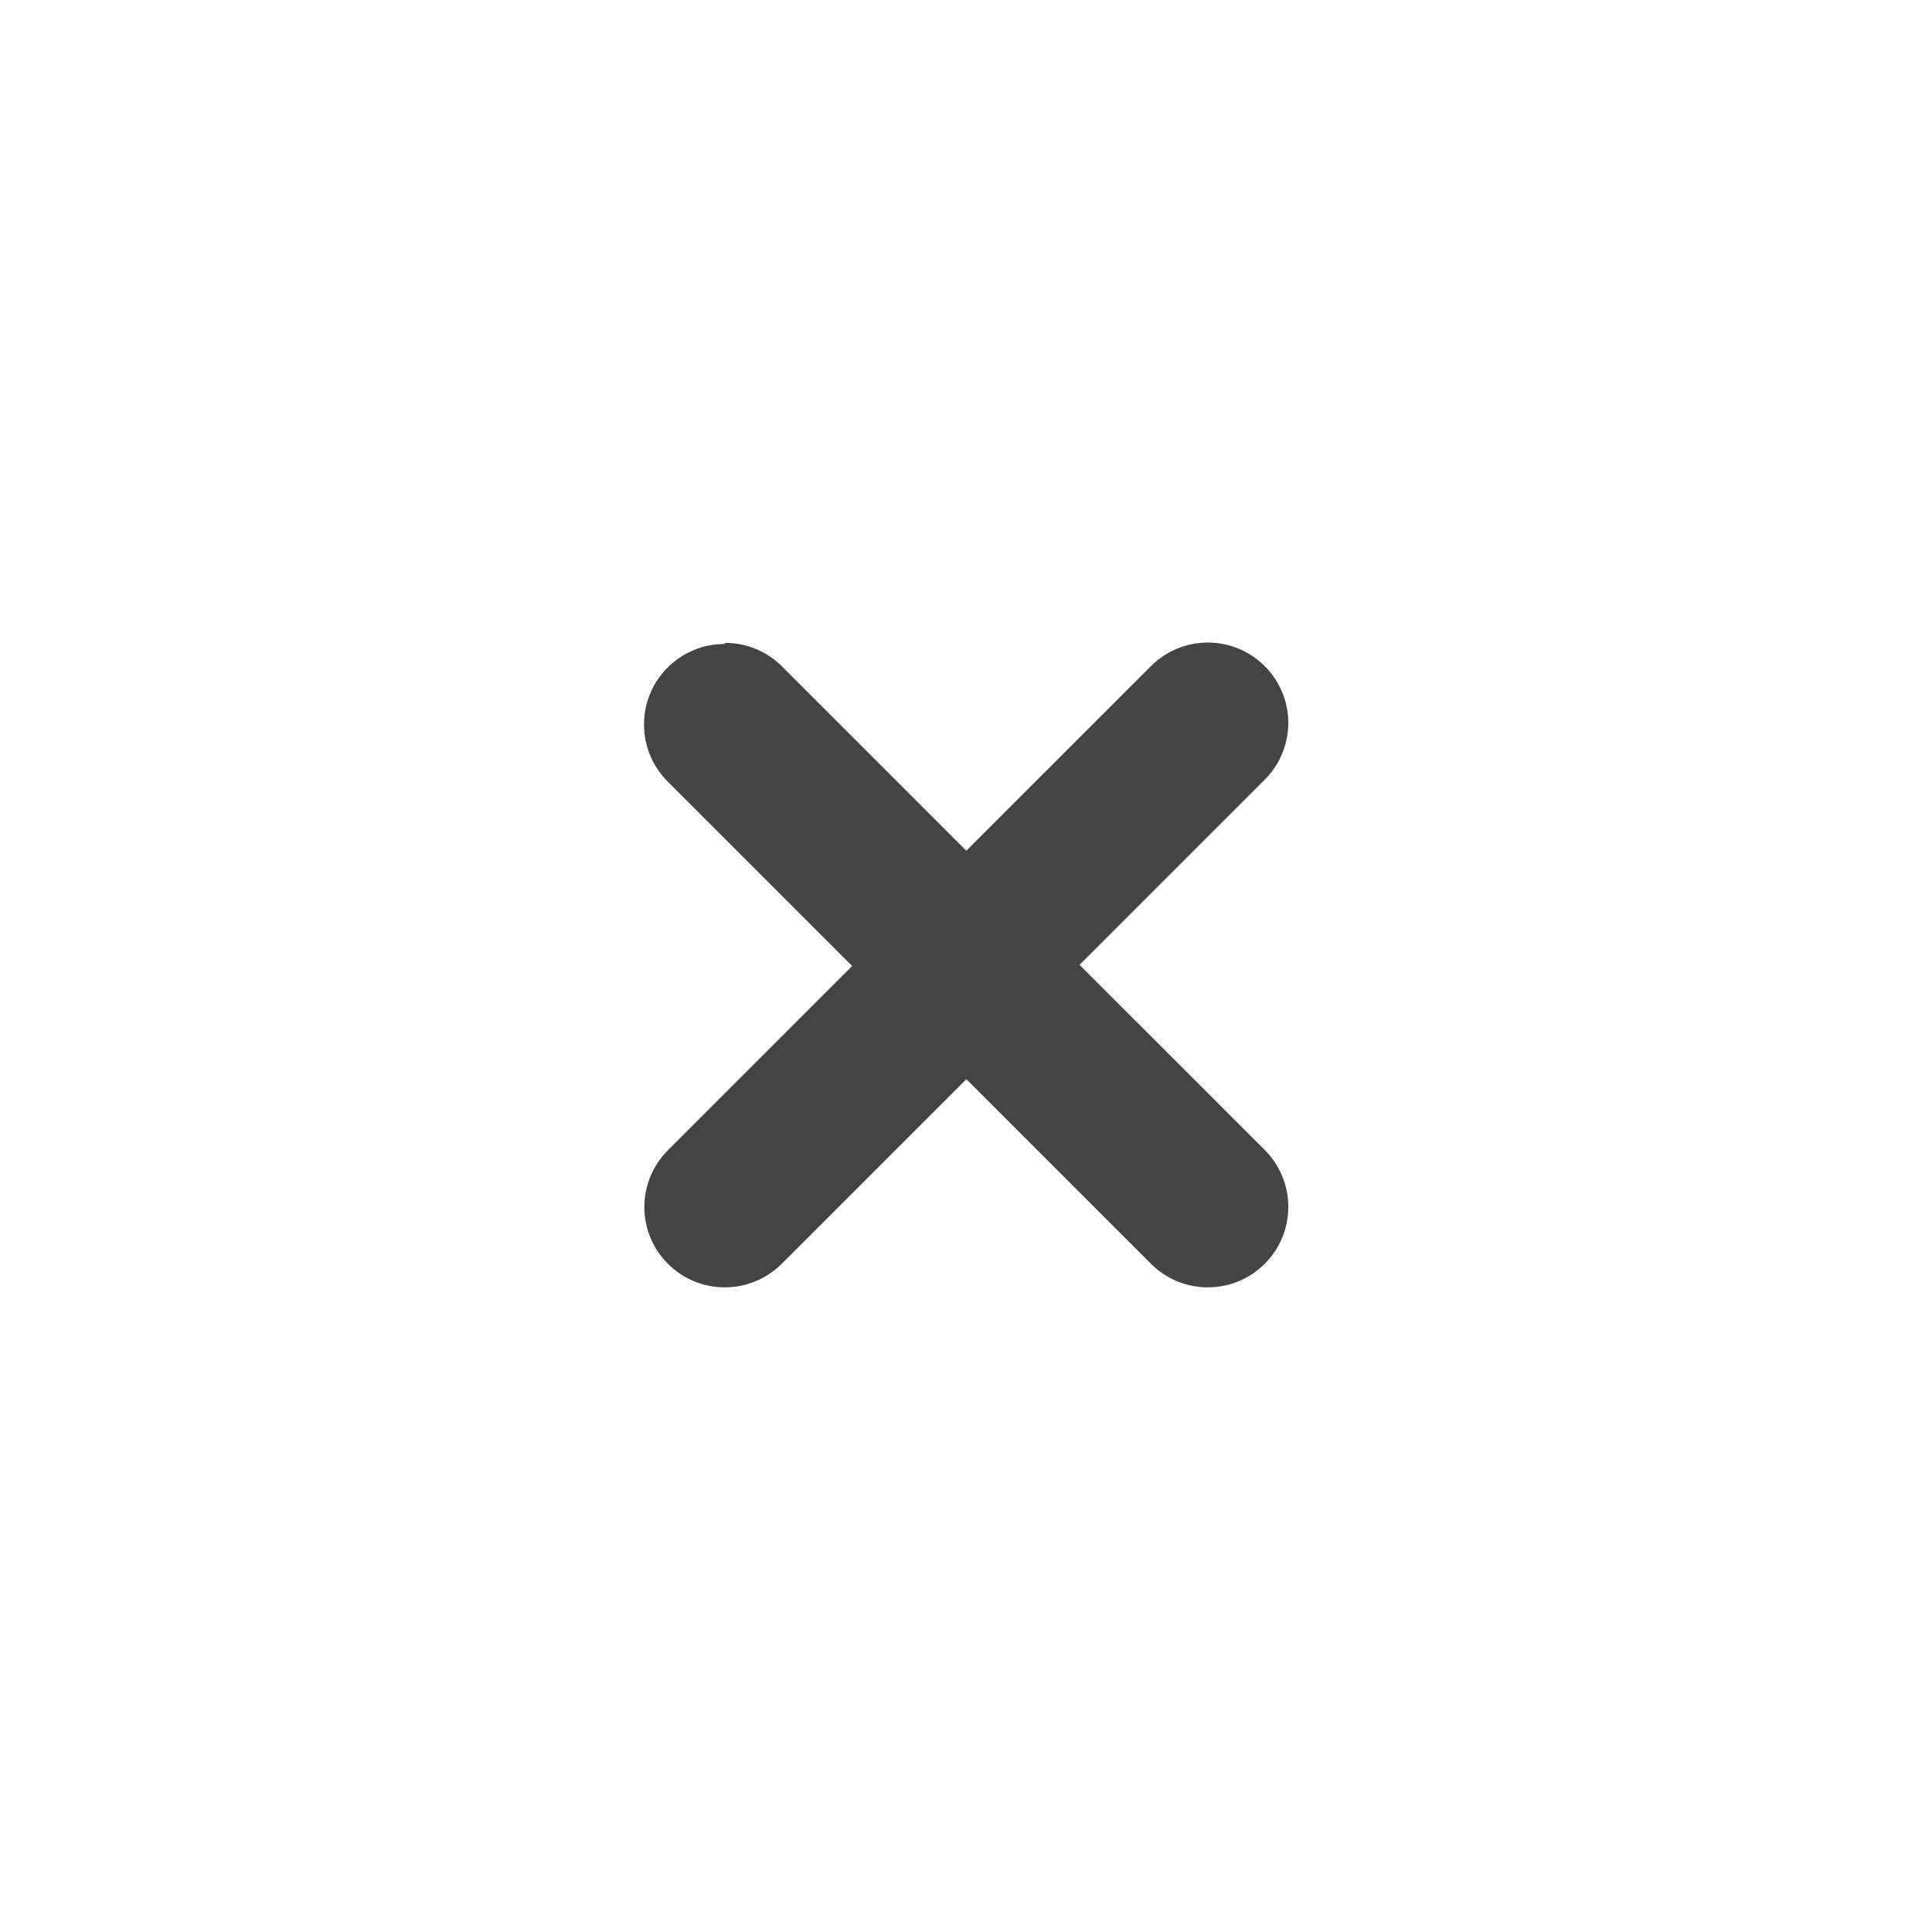
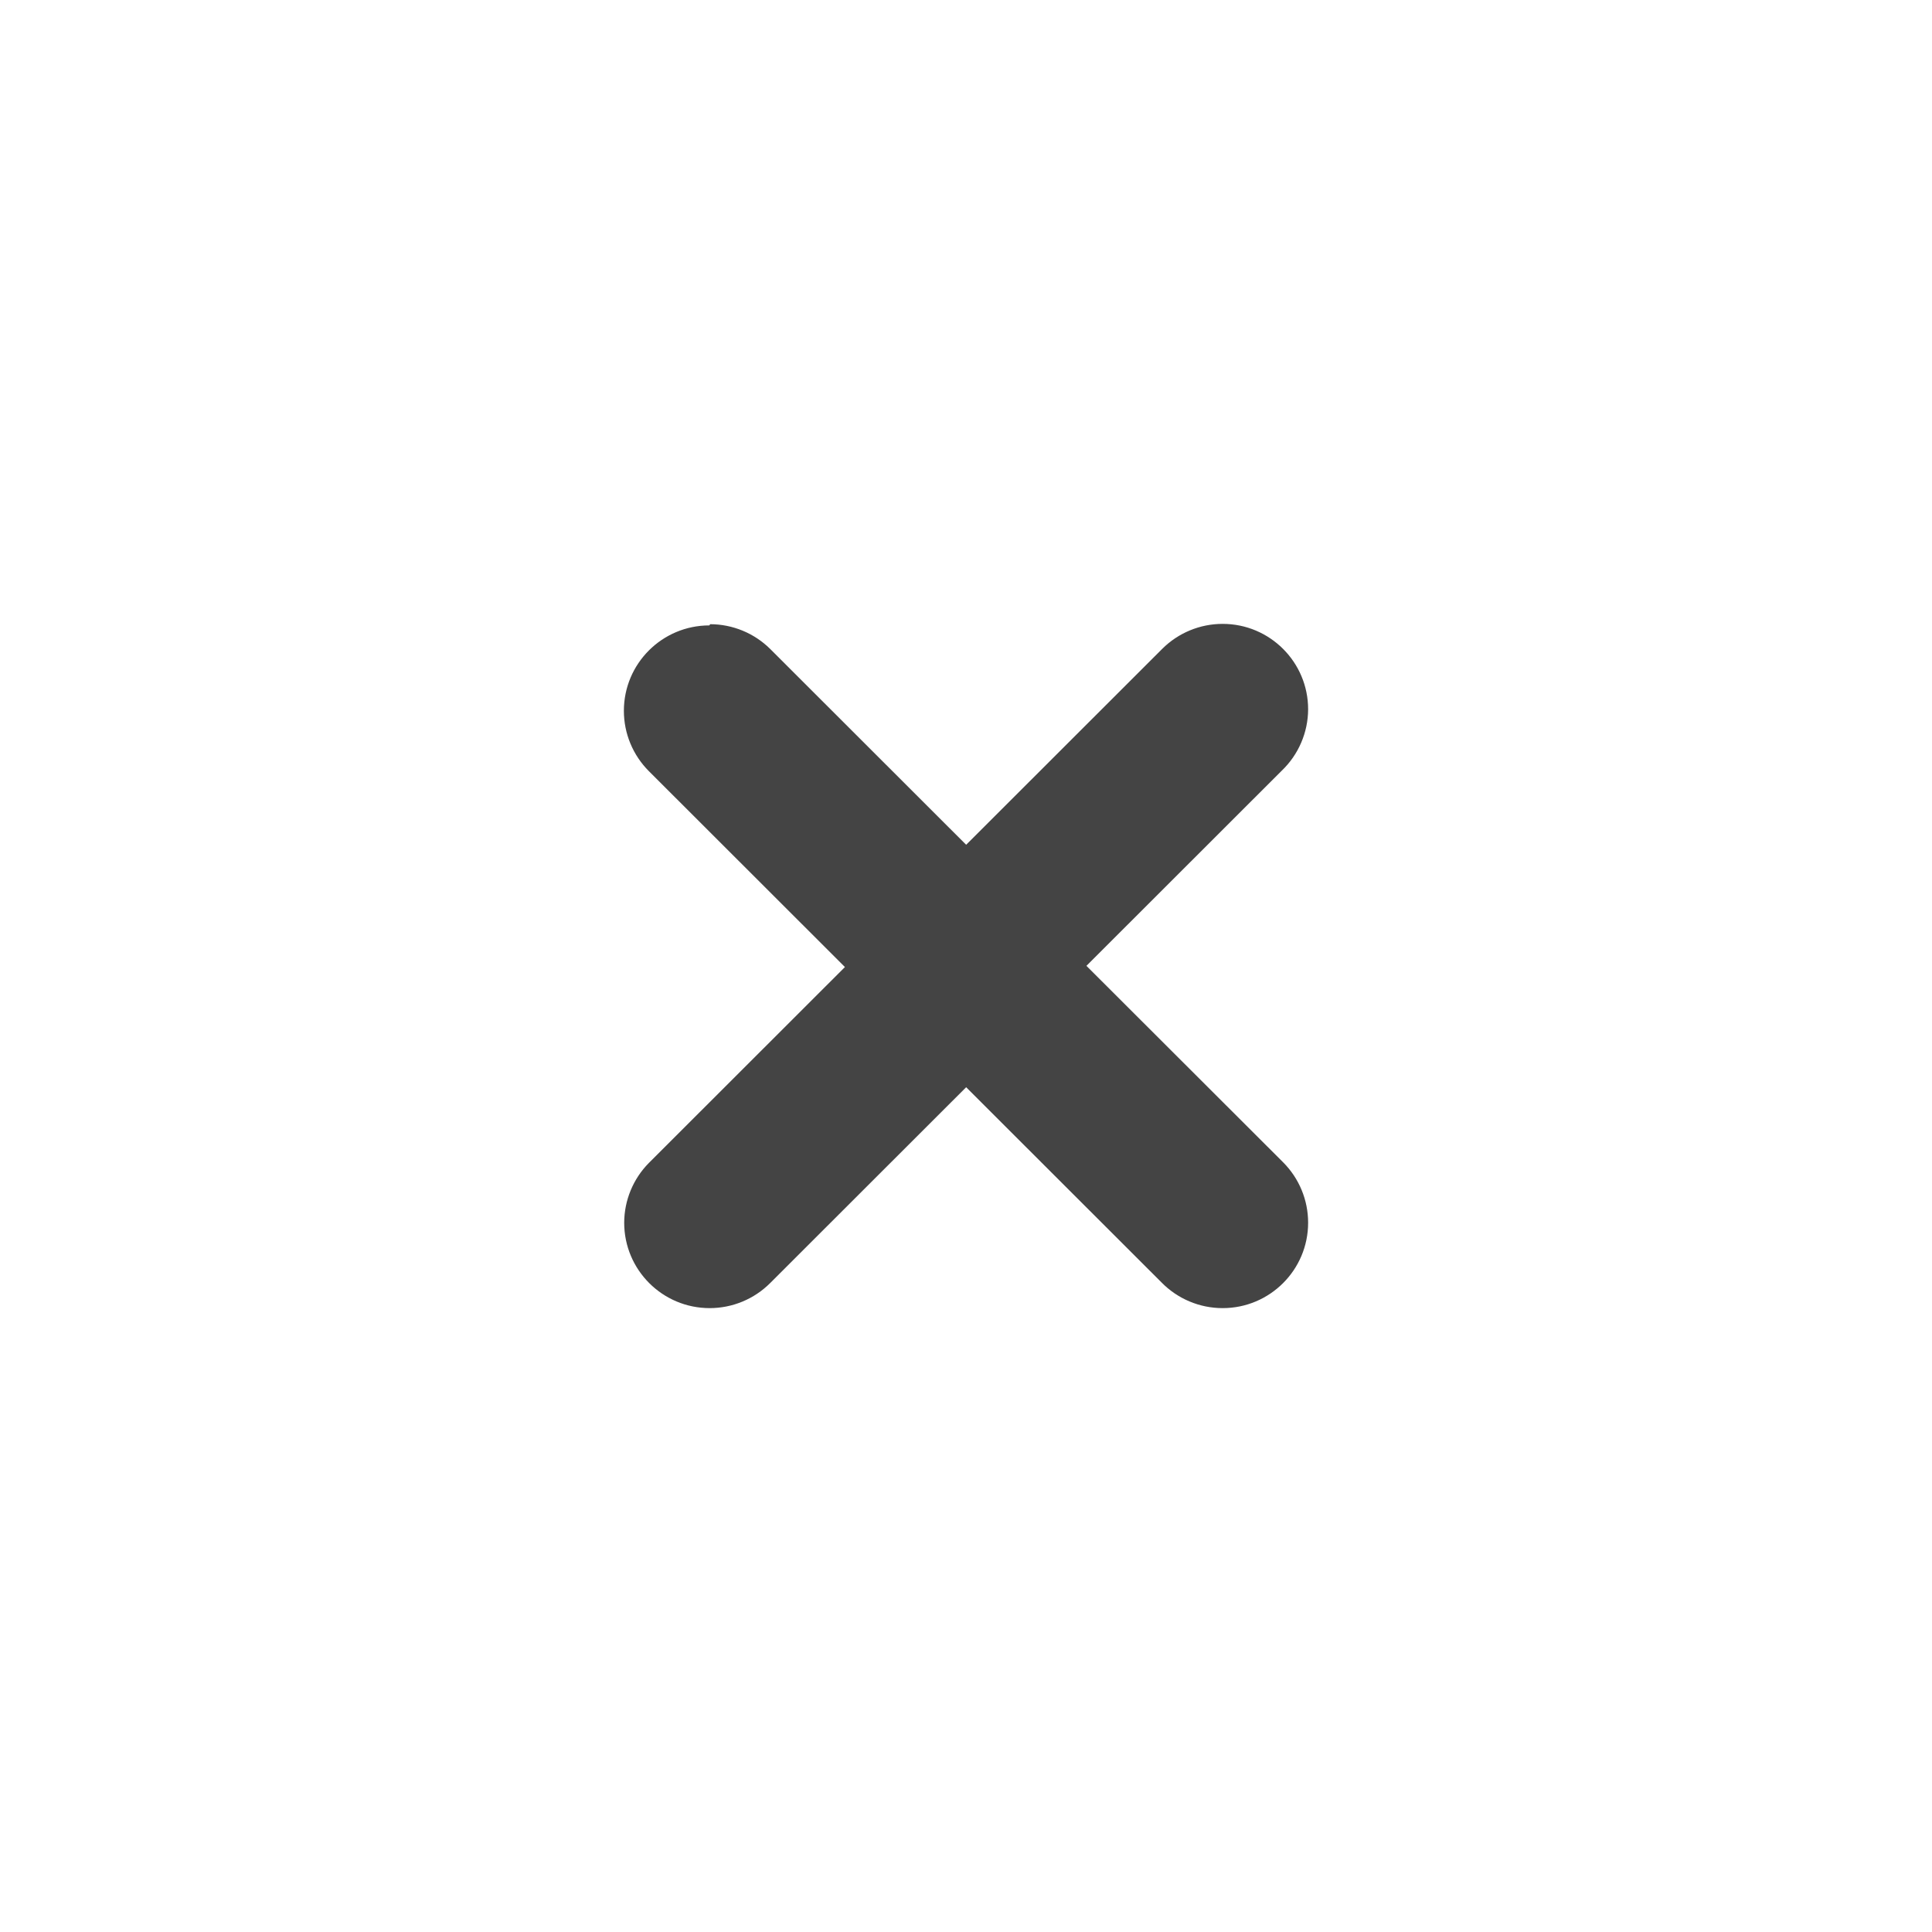
- <svg xmlns="http://www.w3.org/2000/svg" version="1.1" width="24px" height="24px">
-   <g transform="translate(4.0, 4.0) scale(1 1) ">
-     <defs>
-       <style id="current-color-scheme" type="text/css">
+ <svg xmlns="http://www.w3.org/2000/svg" version="1.1" width="24px" height="24px" id="svg9" xml:space="preserve">
+   <defs id="defs13">
+     <style id="current-color-scheme-6" type="text/css">
   .ColorScheme-Text { color:#444444; } .ColorScheme-Highlight { color:#4285f4; }
  </style>
-     </defs>
-     <path style="fill:currentColor" class="ColorScheme-Text" d="M 11.004 3.982 A 1 1 0 0 0 10.297 4.275 L 8.004 6.568 L 5.721 4.285 A 1 1 0 0 0 5.711 4.275 A 1 1 0 0 0 5.01 3.986 L 5 4 A 1 1 0 0 0 4 5 A 1 1 0 0 0 4.293 5.707 L 6.586 8 L 4.293 10.293 A 1 1 0 0 0 4.004 10.992 A 1 1 0 0 0 5.004 11.992 A 1 1 0 0 0 5.711 11.699 L 8.004 9.406 L 10.287 11.689 A 1 1 0 0 0 11.004 11.992 A 1 1 0 0 0 12.004 10.992 A 1 1 0 0 0 11.711 10.285 L 9.41 7.986 L 11.693 5.703 A 1 1 0 0 0 12.004 4.982 A 1 1 0 0 0 11.004 3.982 z" />
-   </g>
+     <style id="current-color-scheme-36" type="text/css">
+    .ColorScheme-Text { color:#444444; } .ColorScheme-Highlight { color:#4285f4; }
+   </style>
+     <style id="current-color-scheme-3" type="text/css">
+    .ColorScheme-Text { color:#444444; } .ColorScheme-Highlight { color:#4285f4; }
+   </style>
+   </defs>
+   <path style="fill:currentColor;stroke-width:1.062" class="ColorScheme-Text" d="M 15.188,7.75 A 1.062,1.061 0 0 0 14.437,8.061 L 12.002,10.494 9.577,8.071 a 1.062,1.061 0 0 0 -0.01,-0.01 1.062,1.061 0 0 0 -0.745,-0.307 l -0.01,0.015 A 1.062,1.061 0 0 0 7.75,8.83 1.062,1.061 0 0 0 8.061,9.58 l 2.435,2.433 -2.435,2.433 A 1.062,1.061 0 0 0 7.754,15.189 1.062,1.061 0 0 0 8.816,16.25 1.062,1.061 0 0 0 9.567,15.939 l 2.435,-2.433 2.425,2.423 A 1.062,1.061 0 0 0 15.188,16.25 1.062,1.061 0 0 0 16.25,15.189 1.062,1.061 0 0 0 15.939,14.438 l -2.443,-2.44 2.425,-2.423 A 1.062,1.061 0 0 0 16.25,8.811 1.062,1.061 0 0 0 15.188,7.75 Z" id="path133" />
</svg>
